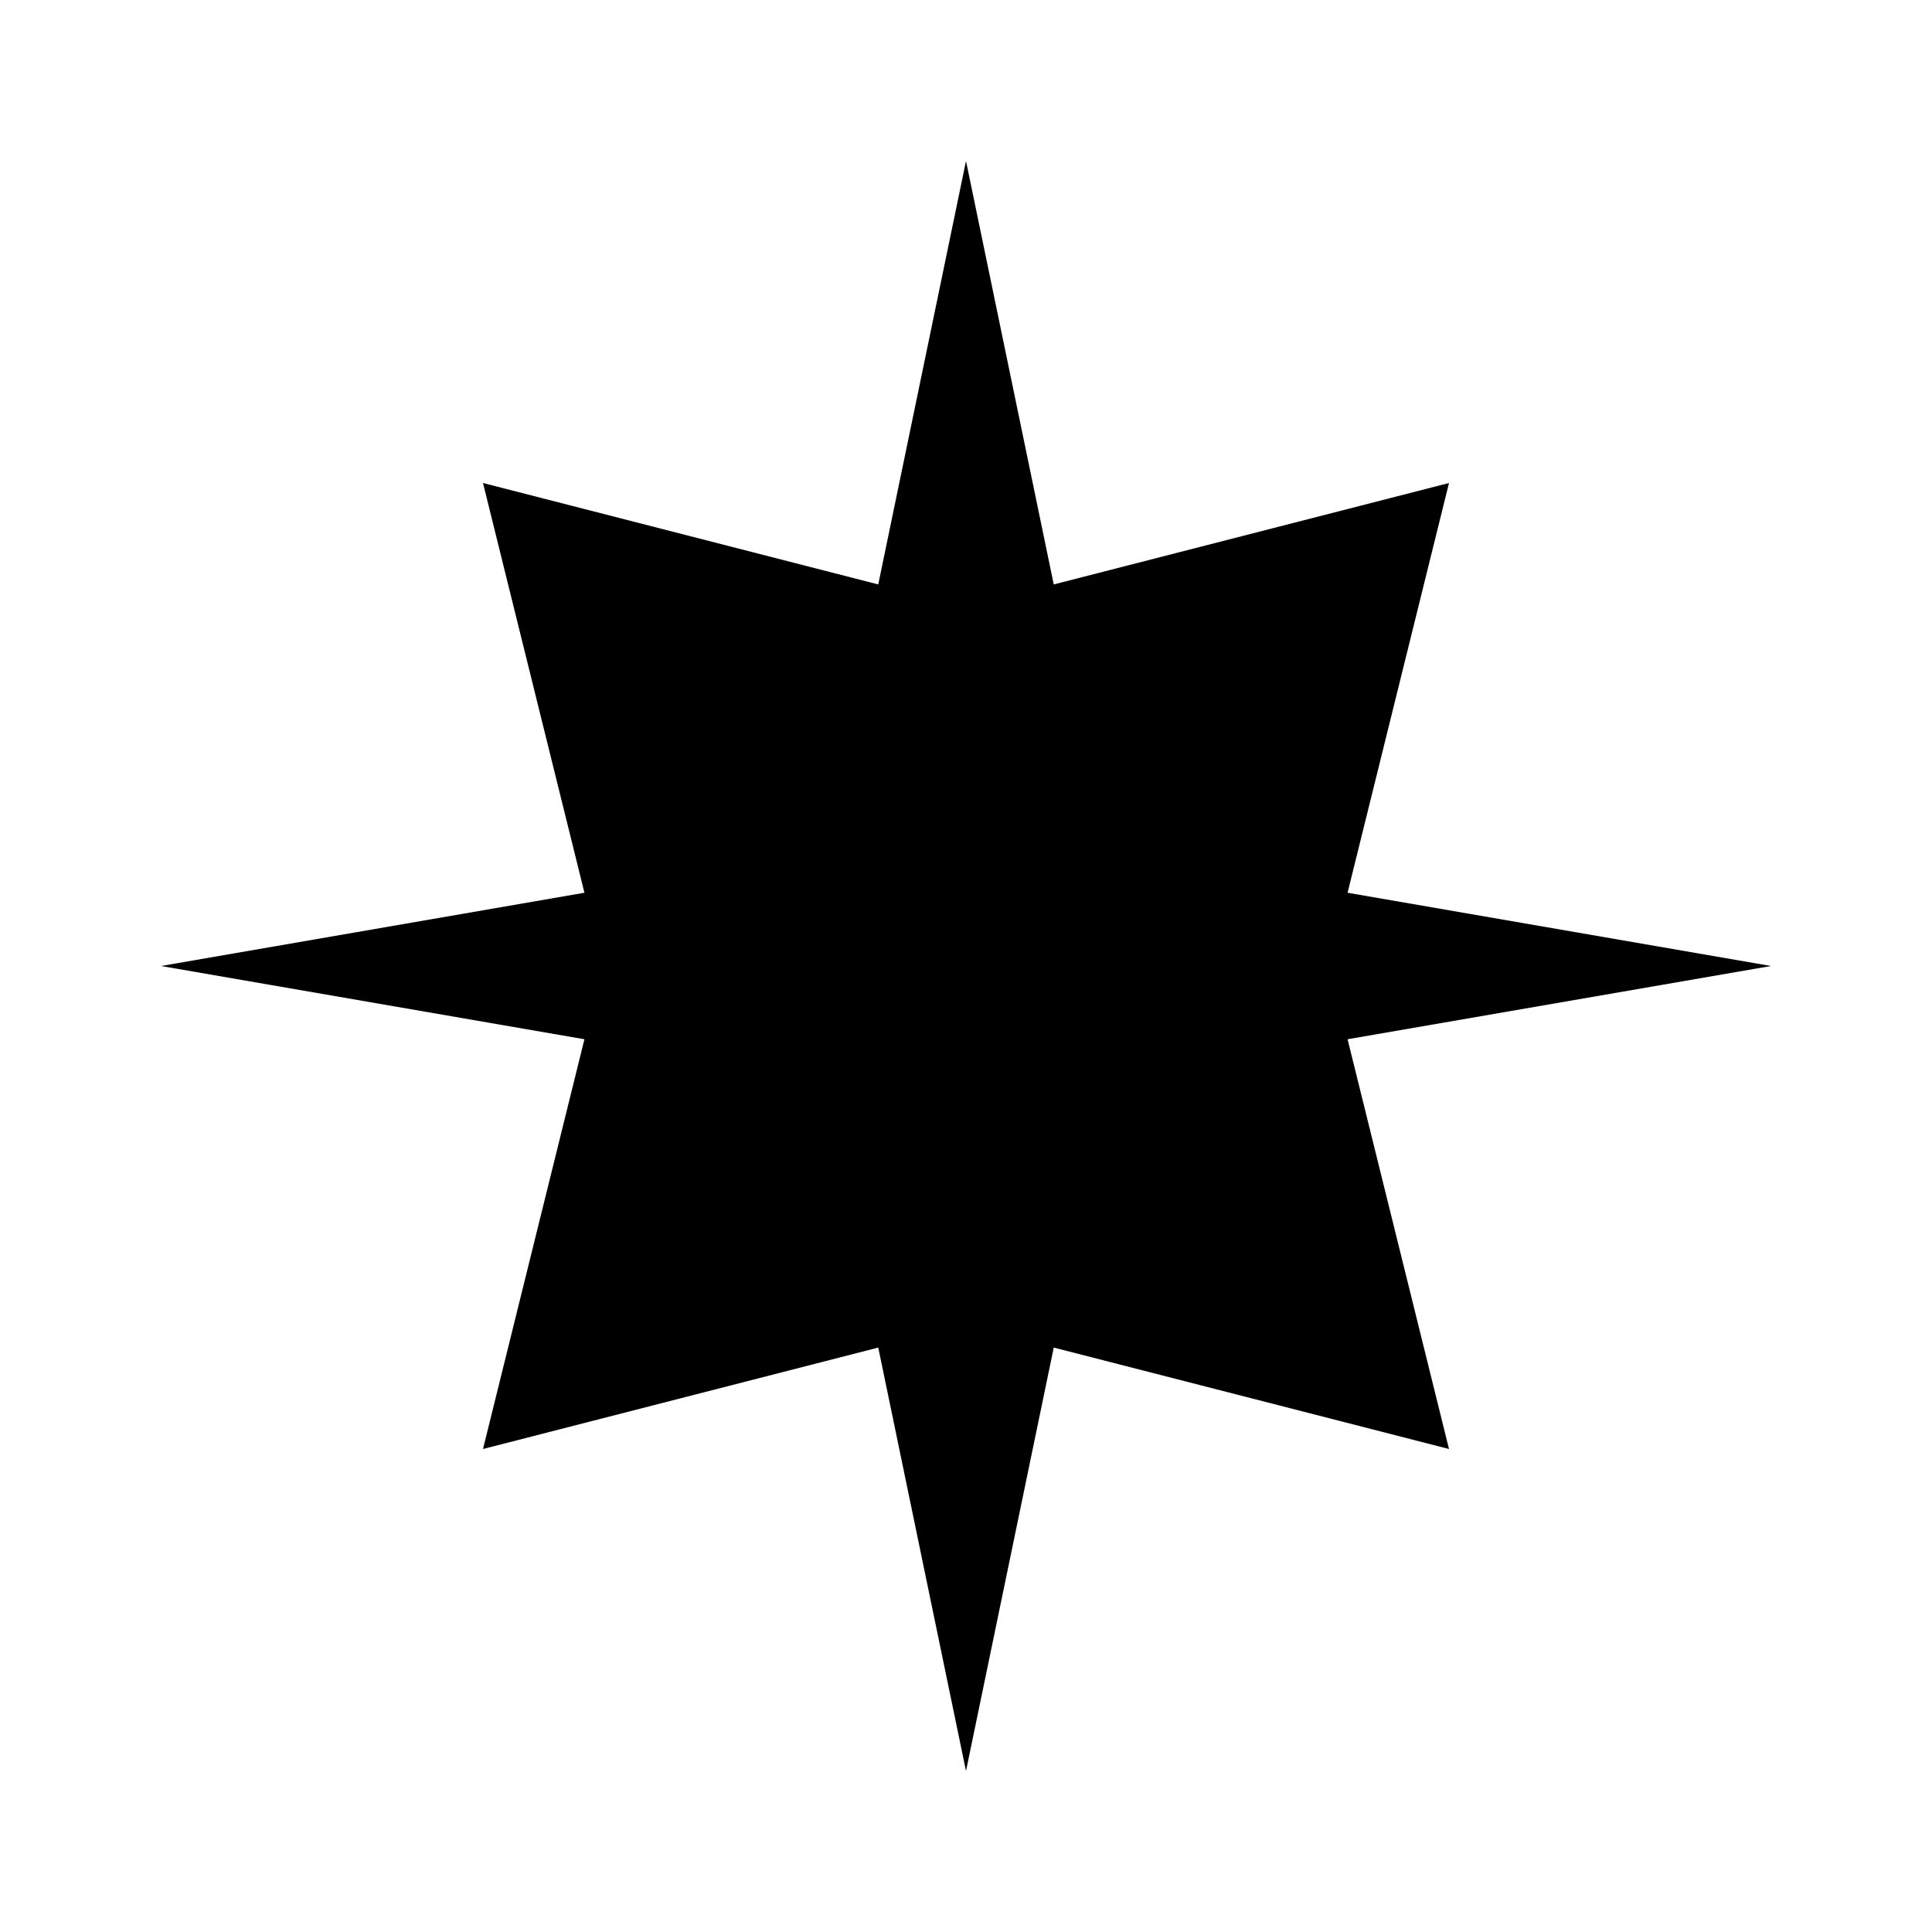
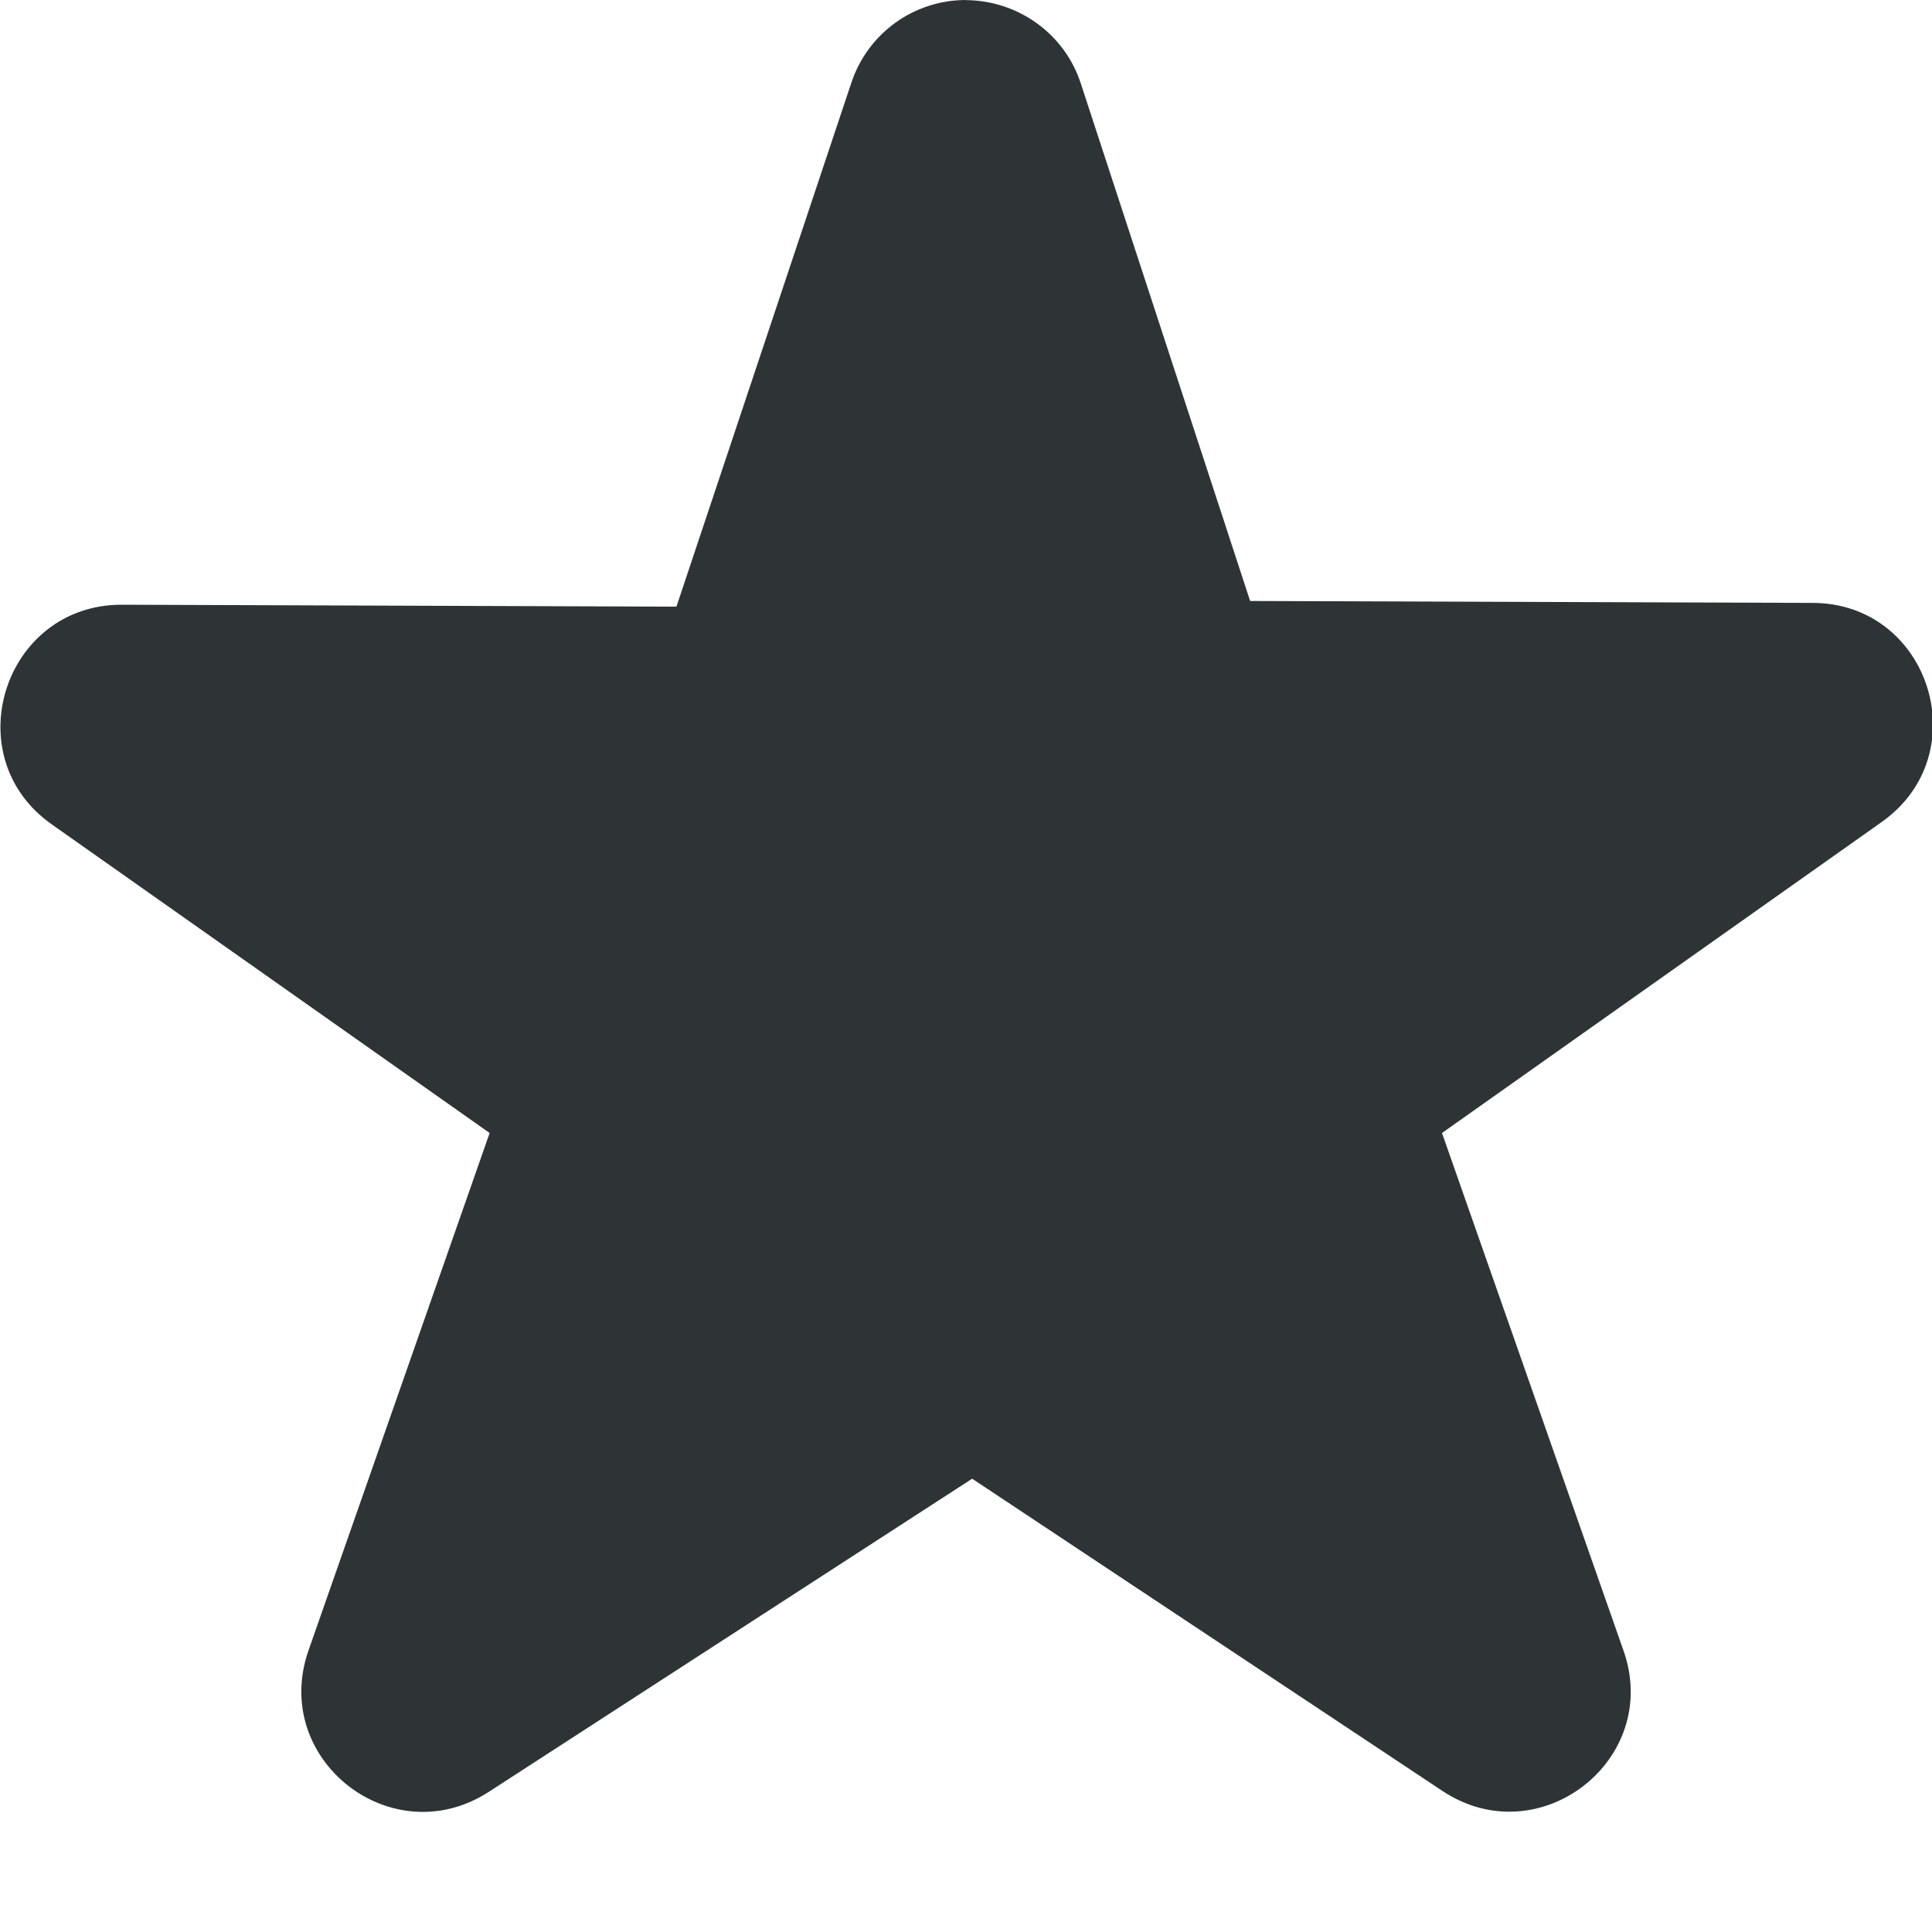
- <svg xmlns="http://www.w3.org/2000/svg" viewBox="0 0 24 24" fill="black">
-   <path d="M12 2L13.09 7.26L18 6L16.74 11.09L22 12L16.74 12.91L18 18L13.09 16.74L12 22L10.91 16.74L6 18L7.26 12.91L2 12L7.26 11.09L6 6L10.91 7.26L12 2Z" />
+ <svg xmlns="http://www.w3.org/2000/svg" height="16px" viewBox="0 0 16 16" width="16px">
+   <path d="m 8 0 c -0.43 0 -0.812 0.273 -0.949 0.684 l -1.449 4.34 l -4.59 -0.016 c -0.98 -0.004 -1.383 1.258 -0.582 1.82 l 3.625 2.555 l -1.5 4.285 c -0.316 0.902 0.688 1.691 1.492 1.172 l 4.004 -2.594 l 3.895 2.586 c 0.801 0.531 1.816 -0.258 1.5 -1.16 l -1.504 -4.289 l 3.645 -2.578 c 0.789 -0.562 0.395 -1.809 -0.574 -1.812 l -4.66 -0.016 l -1.402 -4.285 c -0.133 -0.41 -0.516 -0.687 -0.949 -0.691 z m 0 0" fill="#2e3436" />
</svg>
